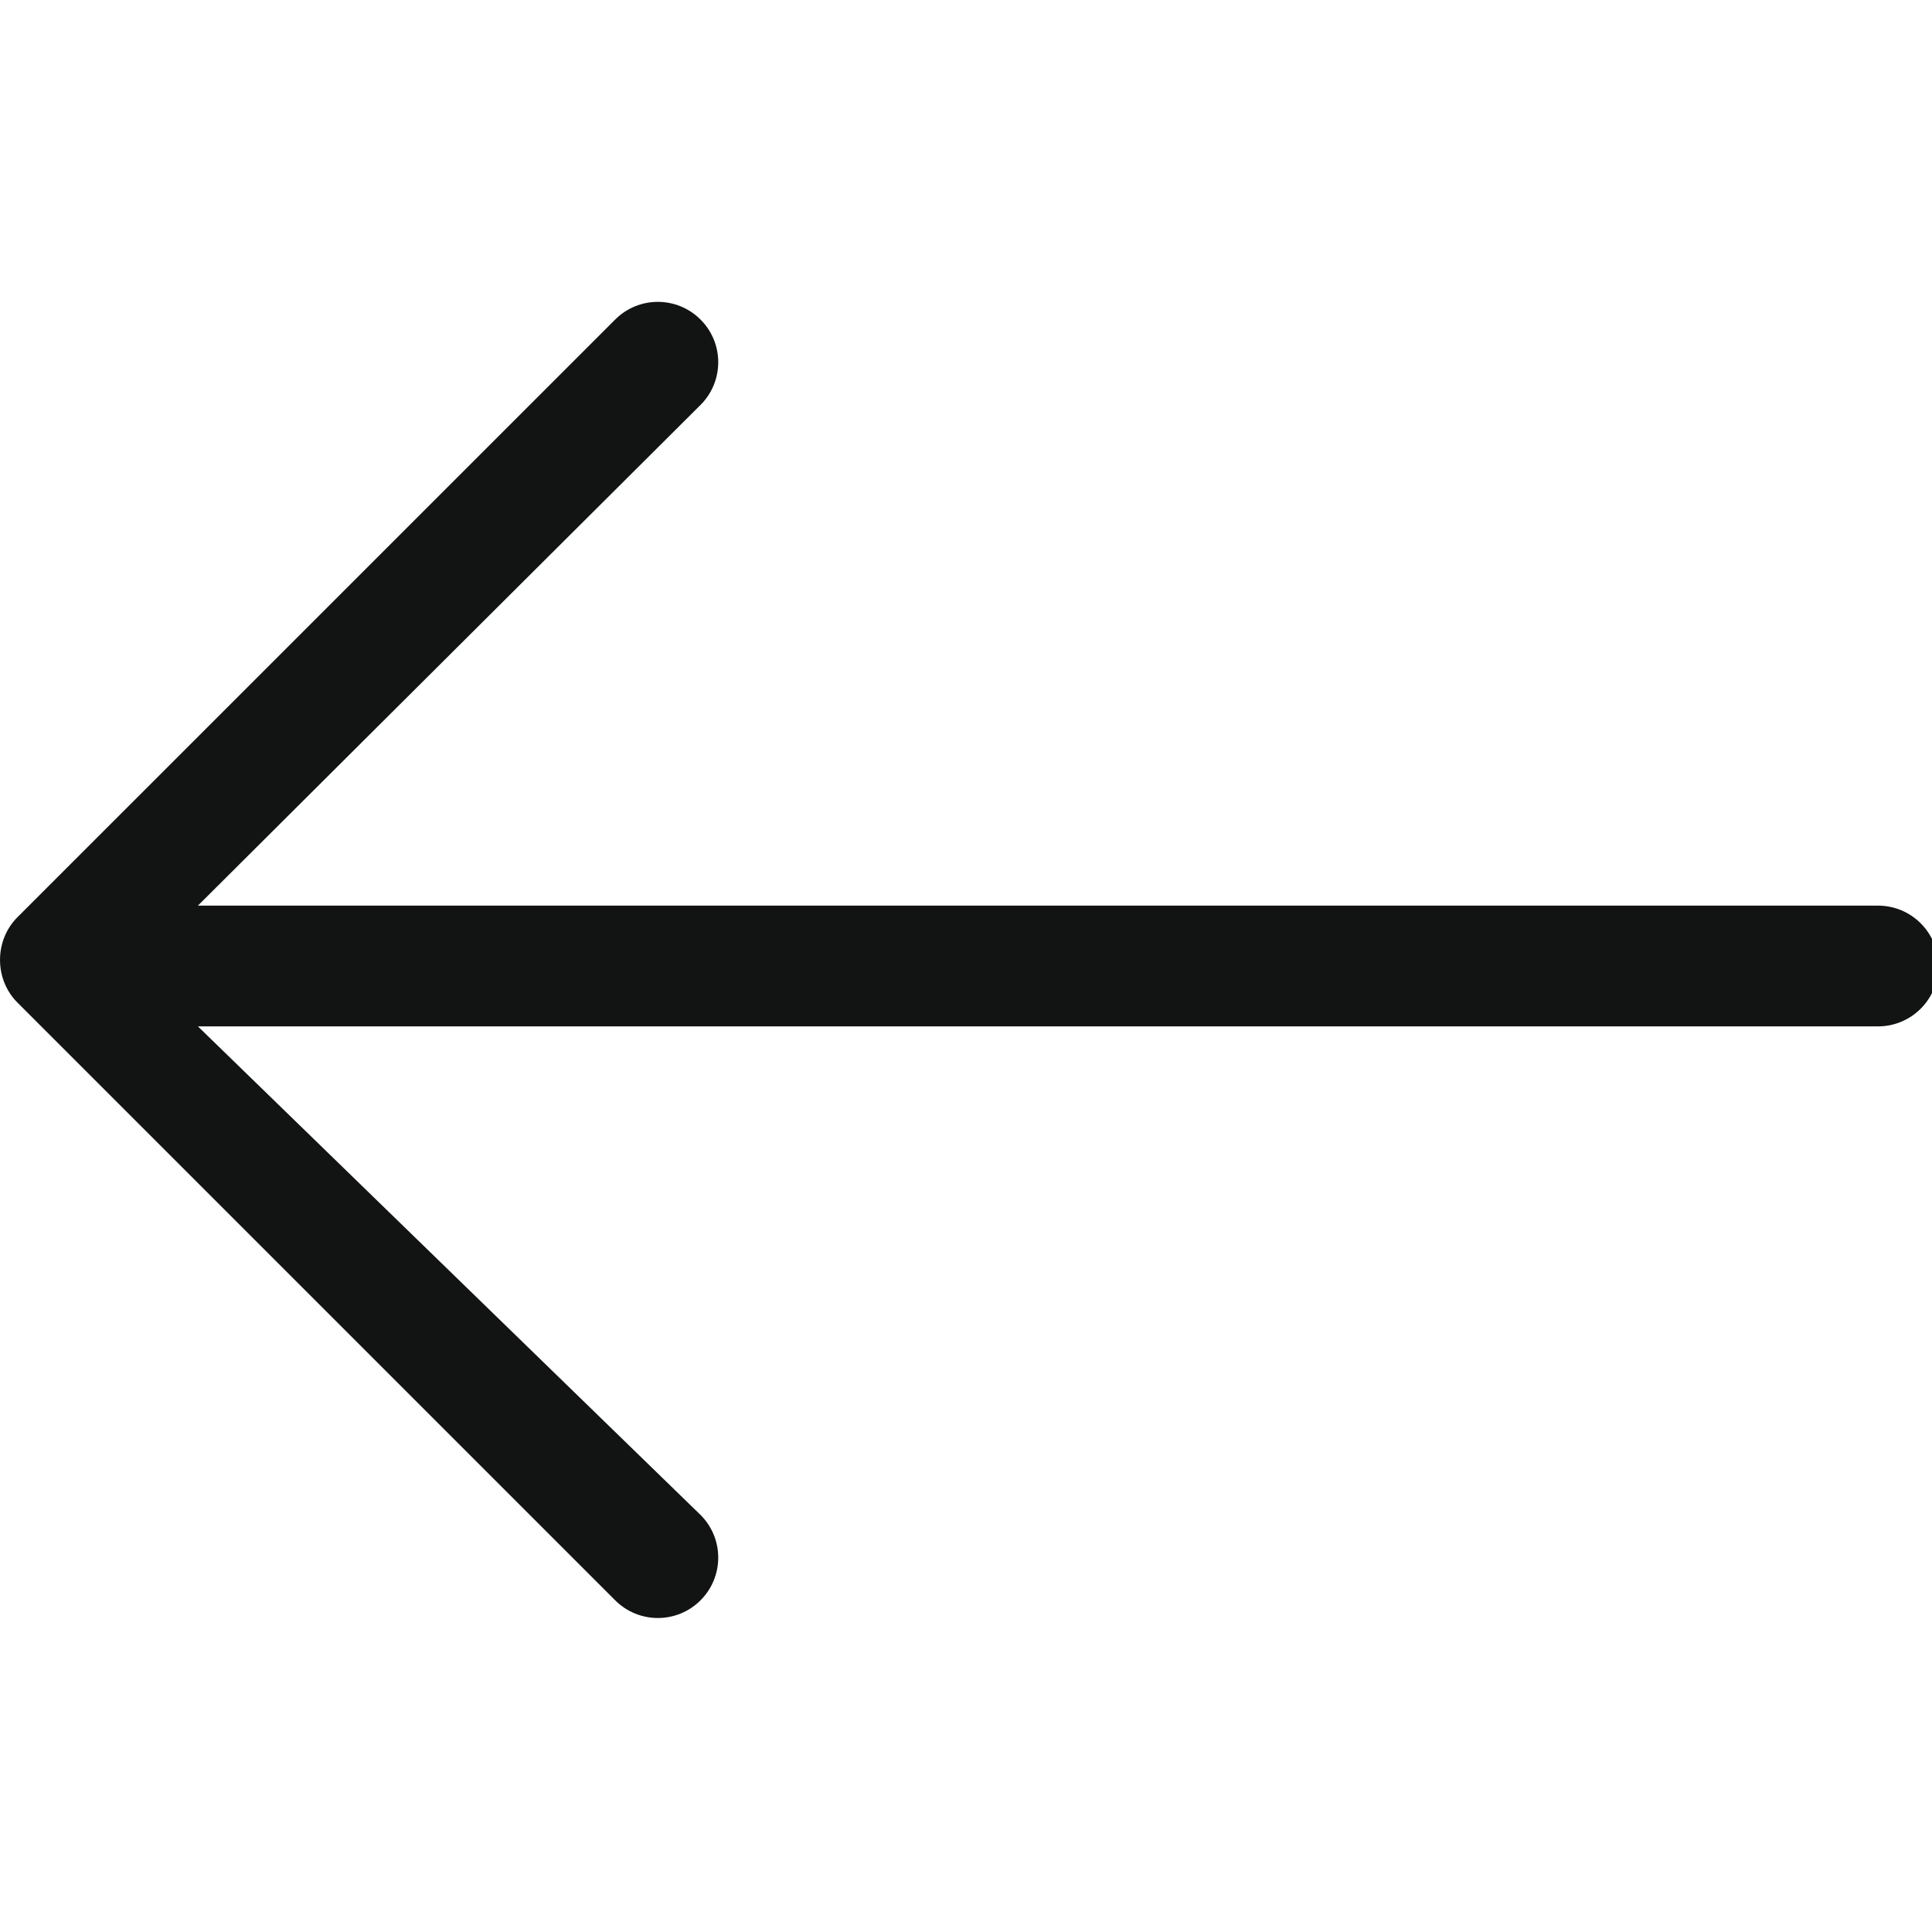
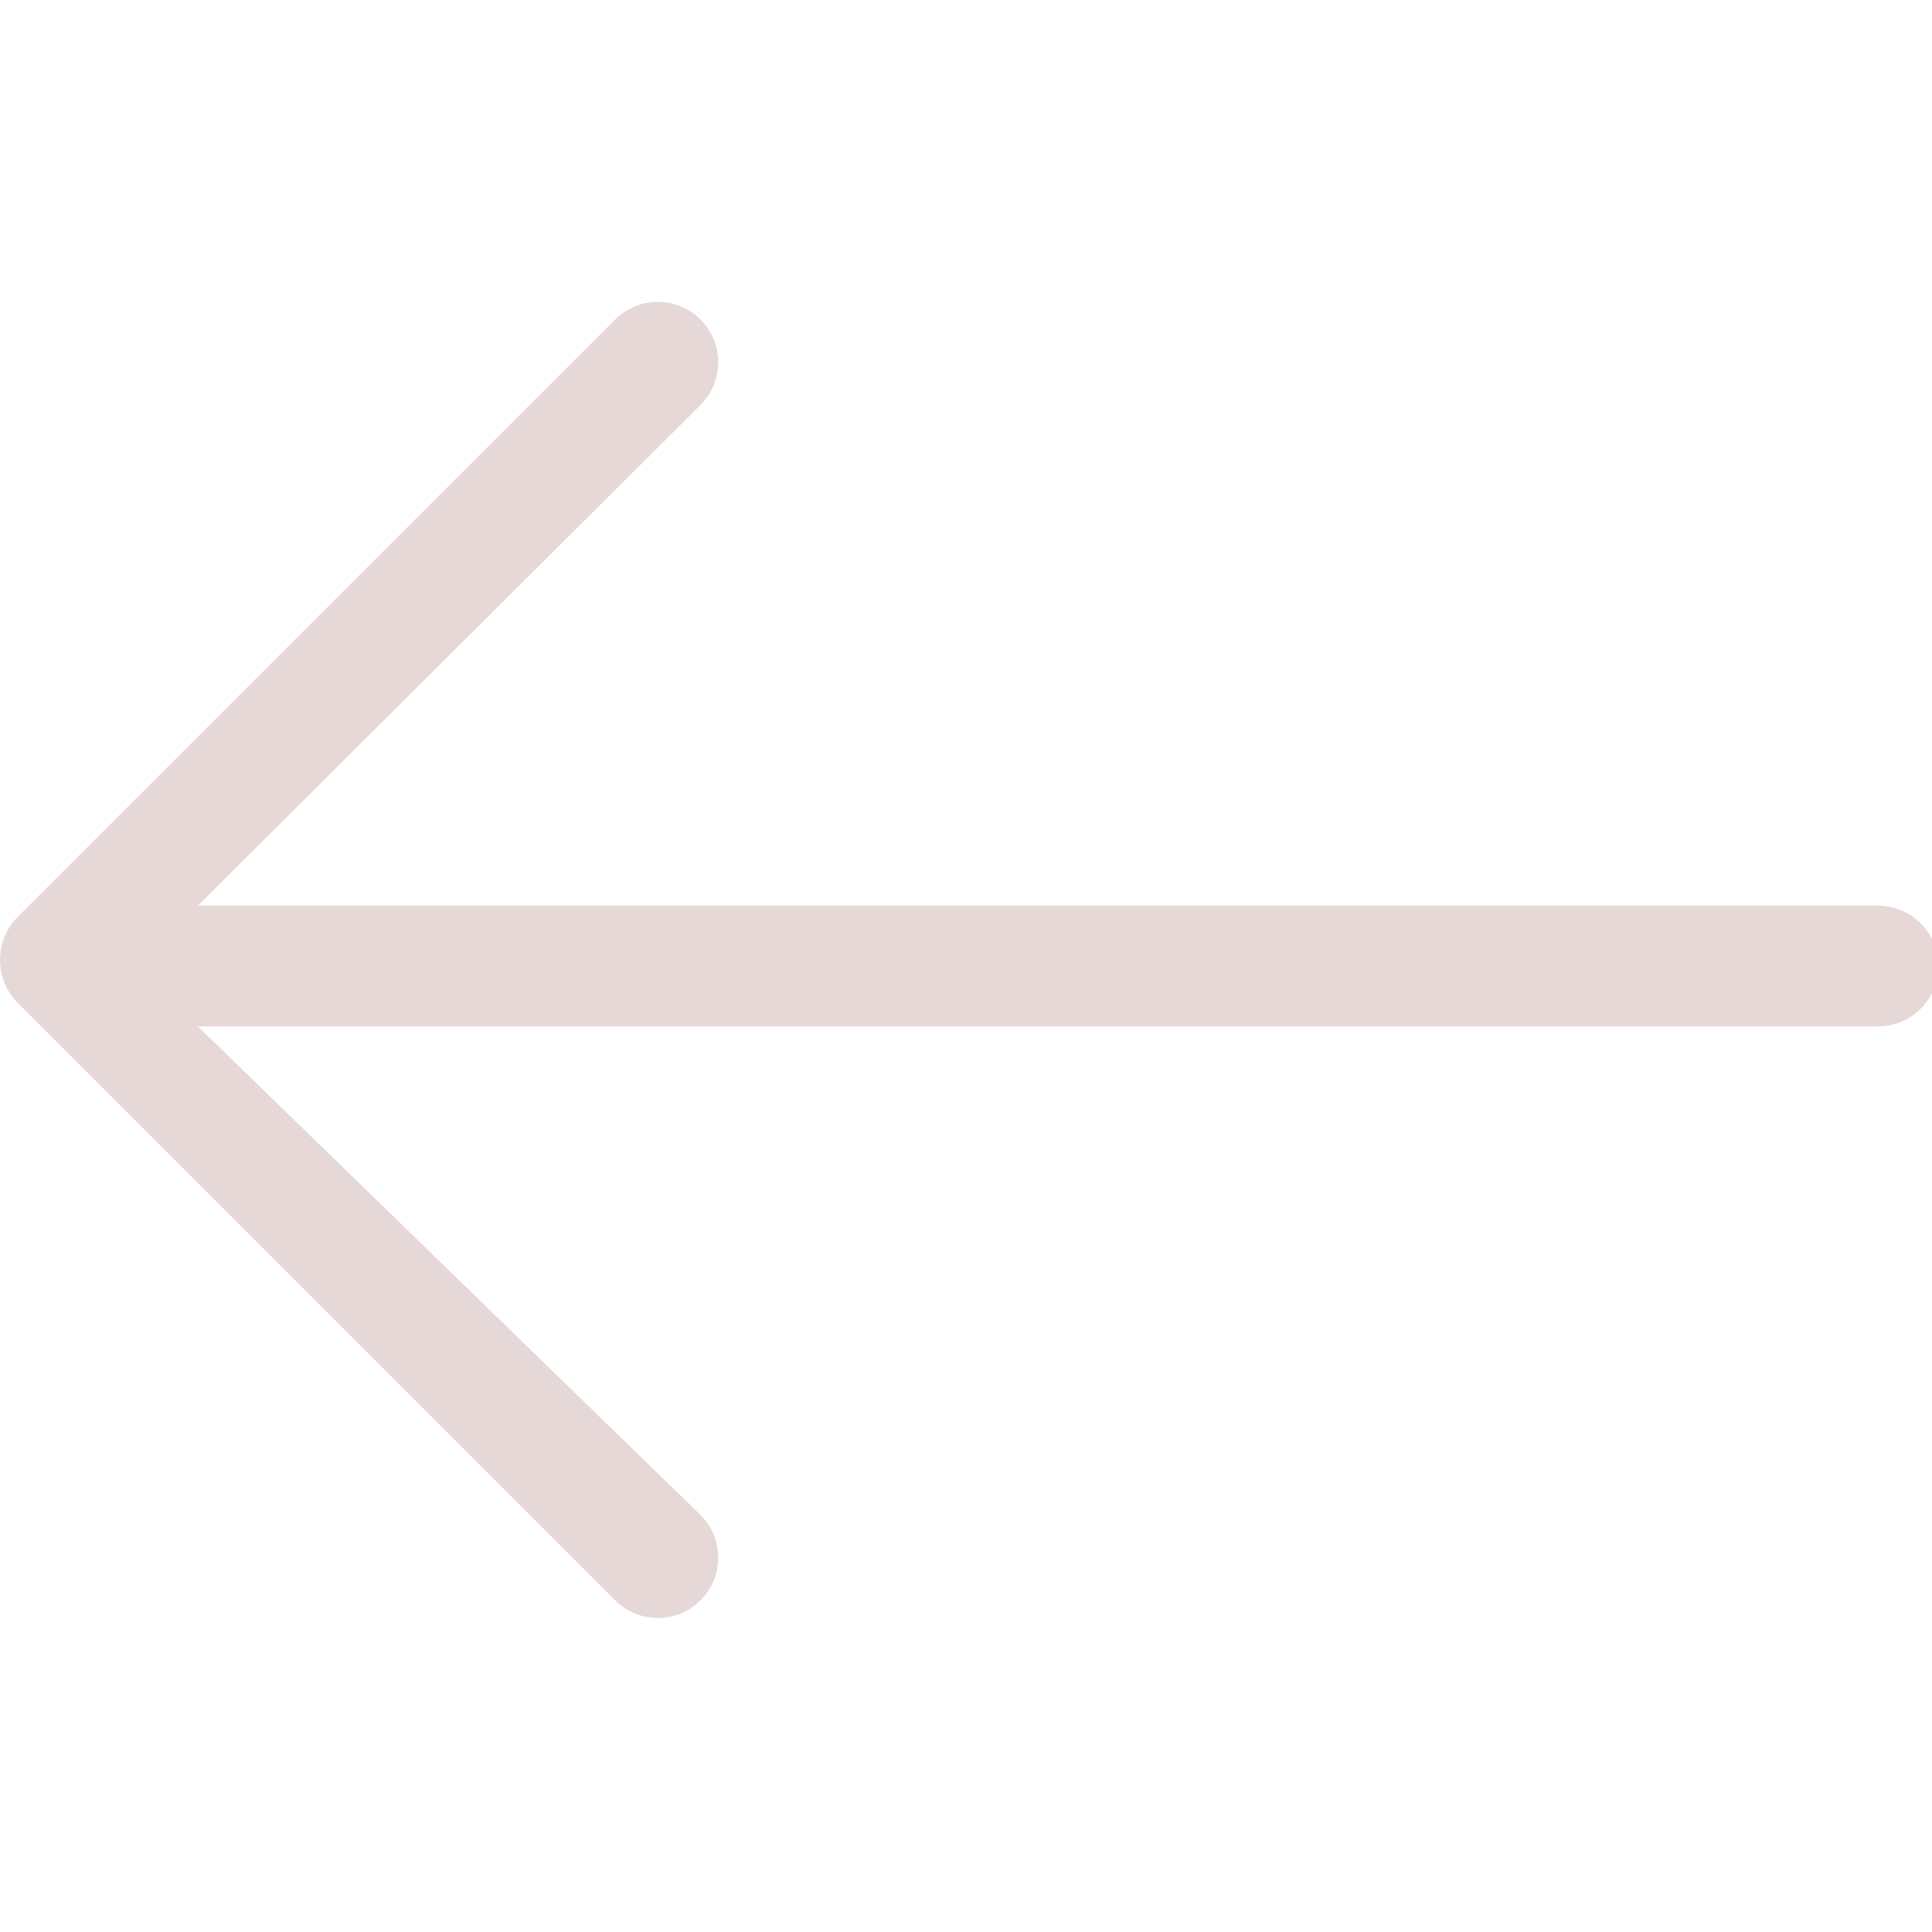
<svg xmlns="http://www.w3.org/2000/svg" enable-background="new 0 0 32 32" id="Слой_1" version="1.1" viewBox="0 0 32 32" xml:space="preserve">
-   <path clip-rule="evenodd" d="M31.106,15H3.278l8.325-8.293  c0.391-0.391,0.391-1.024,0-1.414c-0.391-0.391-1.024-0.391-1.414,0l-9.9,9.899c-0.385,0.385-0.385,1.029,0,1.414l9.9,9.9  c0.391,0.391,1.024,0.391,1.414,0c0.391-0.391,0.391-1.024,0-1.414L3.278,17h27.828c0.552,0,1-0.448,1-1  C32.106,15.448,31.658,15,31.106,15z" fill="#121313" fill-rule="evenodd" id="Arrow_Back" />
+   <path clip-rule="evenodd" d="M31.106,15H3.278l8.325-8.293  c0.391-0.391,0.391-1.024,0-1.414c-0.391-0.391-1.024-0.391-1.414,0l-9.9,9.899c-0.385,0.385-0.385,1.029,0,1.414l9.9,9.9  c0.391,0.391,1.024,0.391,1.414,0c0.391-0.391,0.391-1.024,0-1.414L3.278,17h27.828c0.552,0,1-0.448,1-1  C32.106,15.448,31.658,15,31.106,15z" fill="#E7D8D8" fill-rule="evenodd" id="Arrow_Back" />
  <g />
  <g />
  <g />
  <g />
  <g />
  <g />
</svg>
